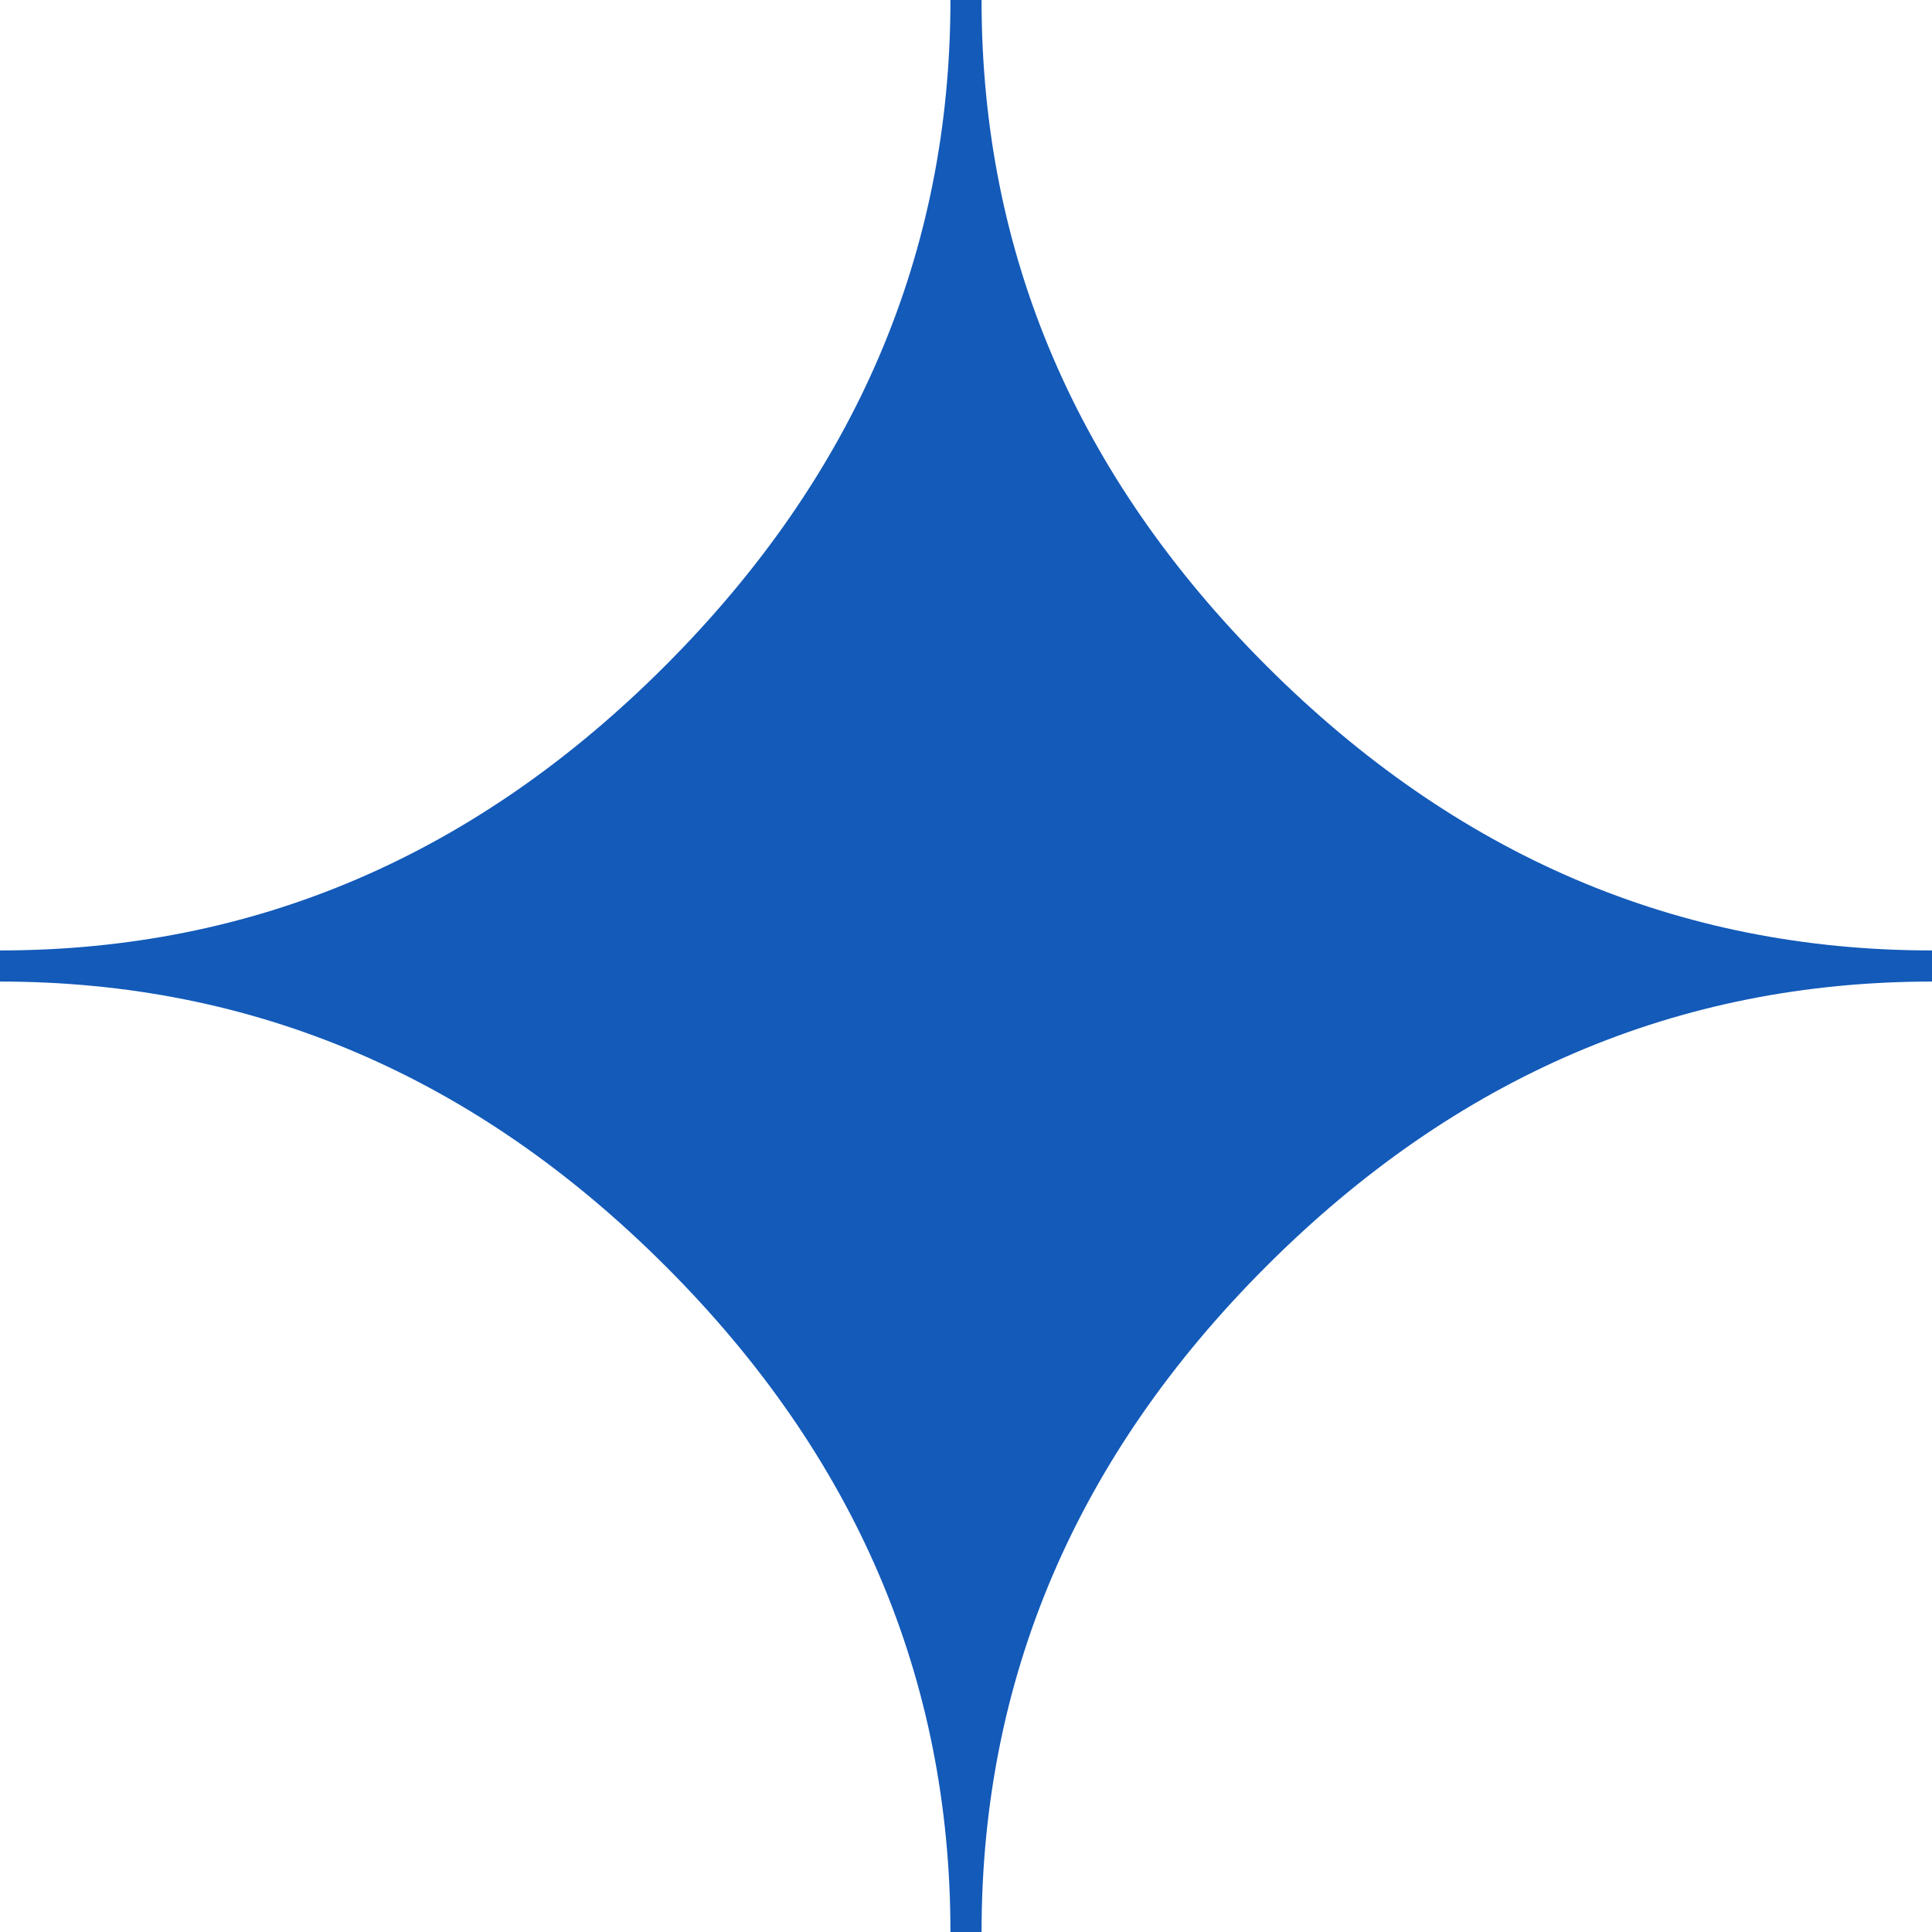
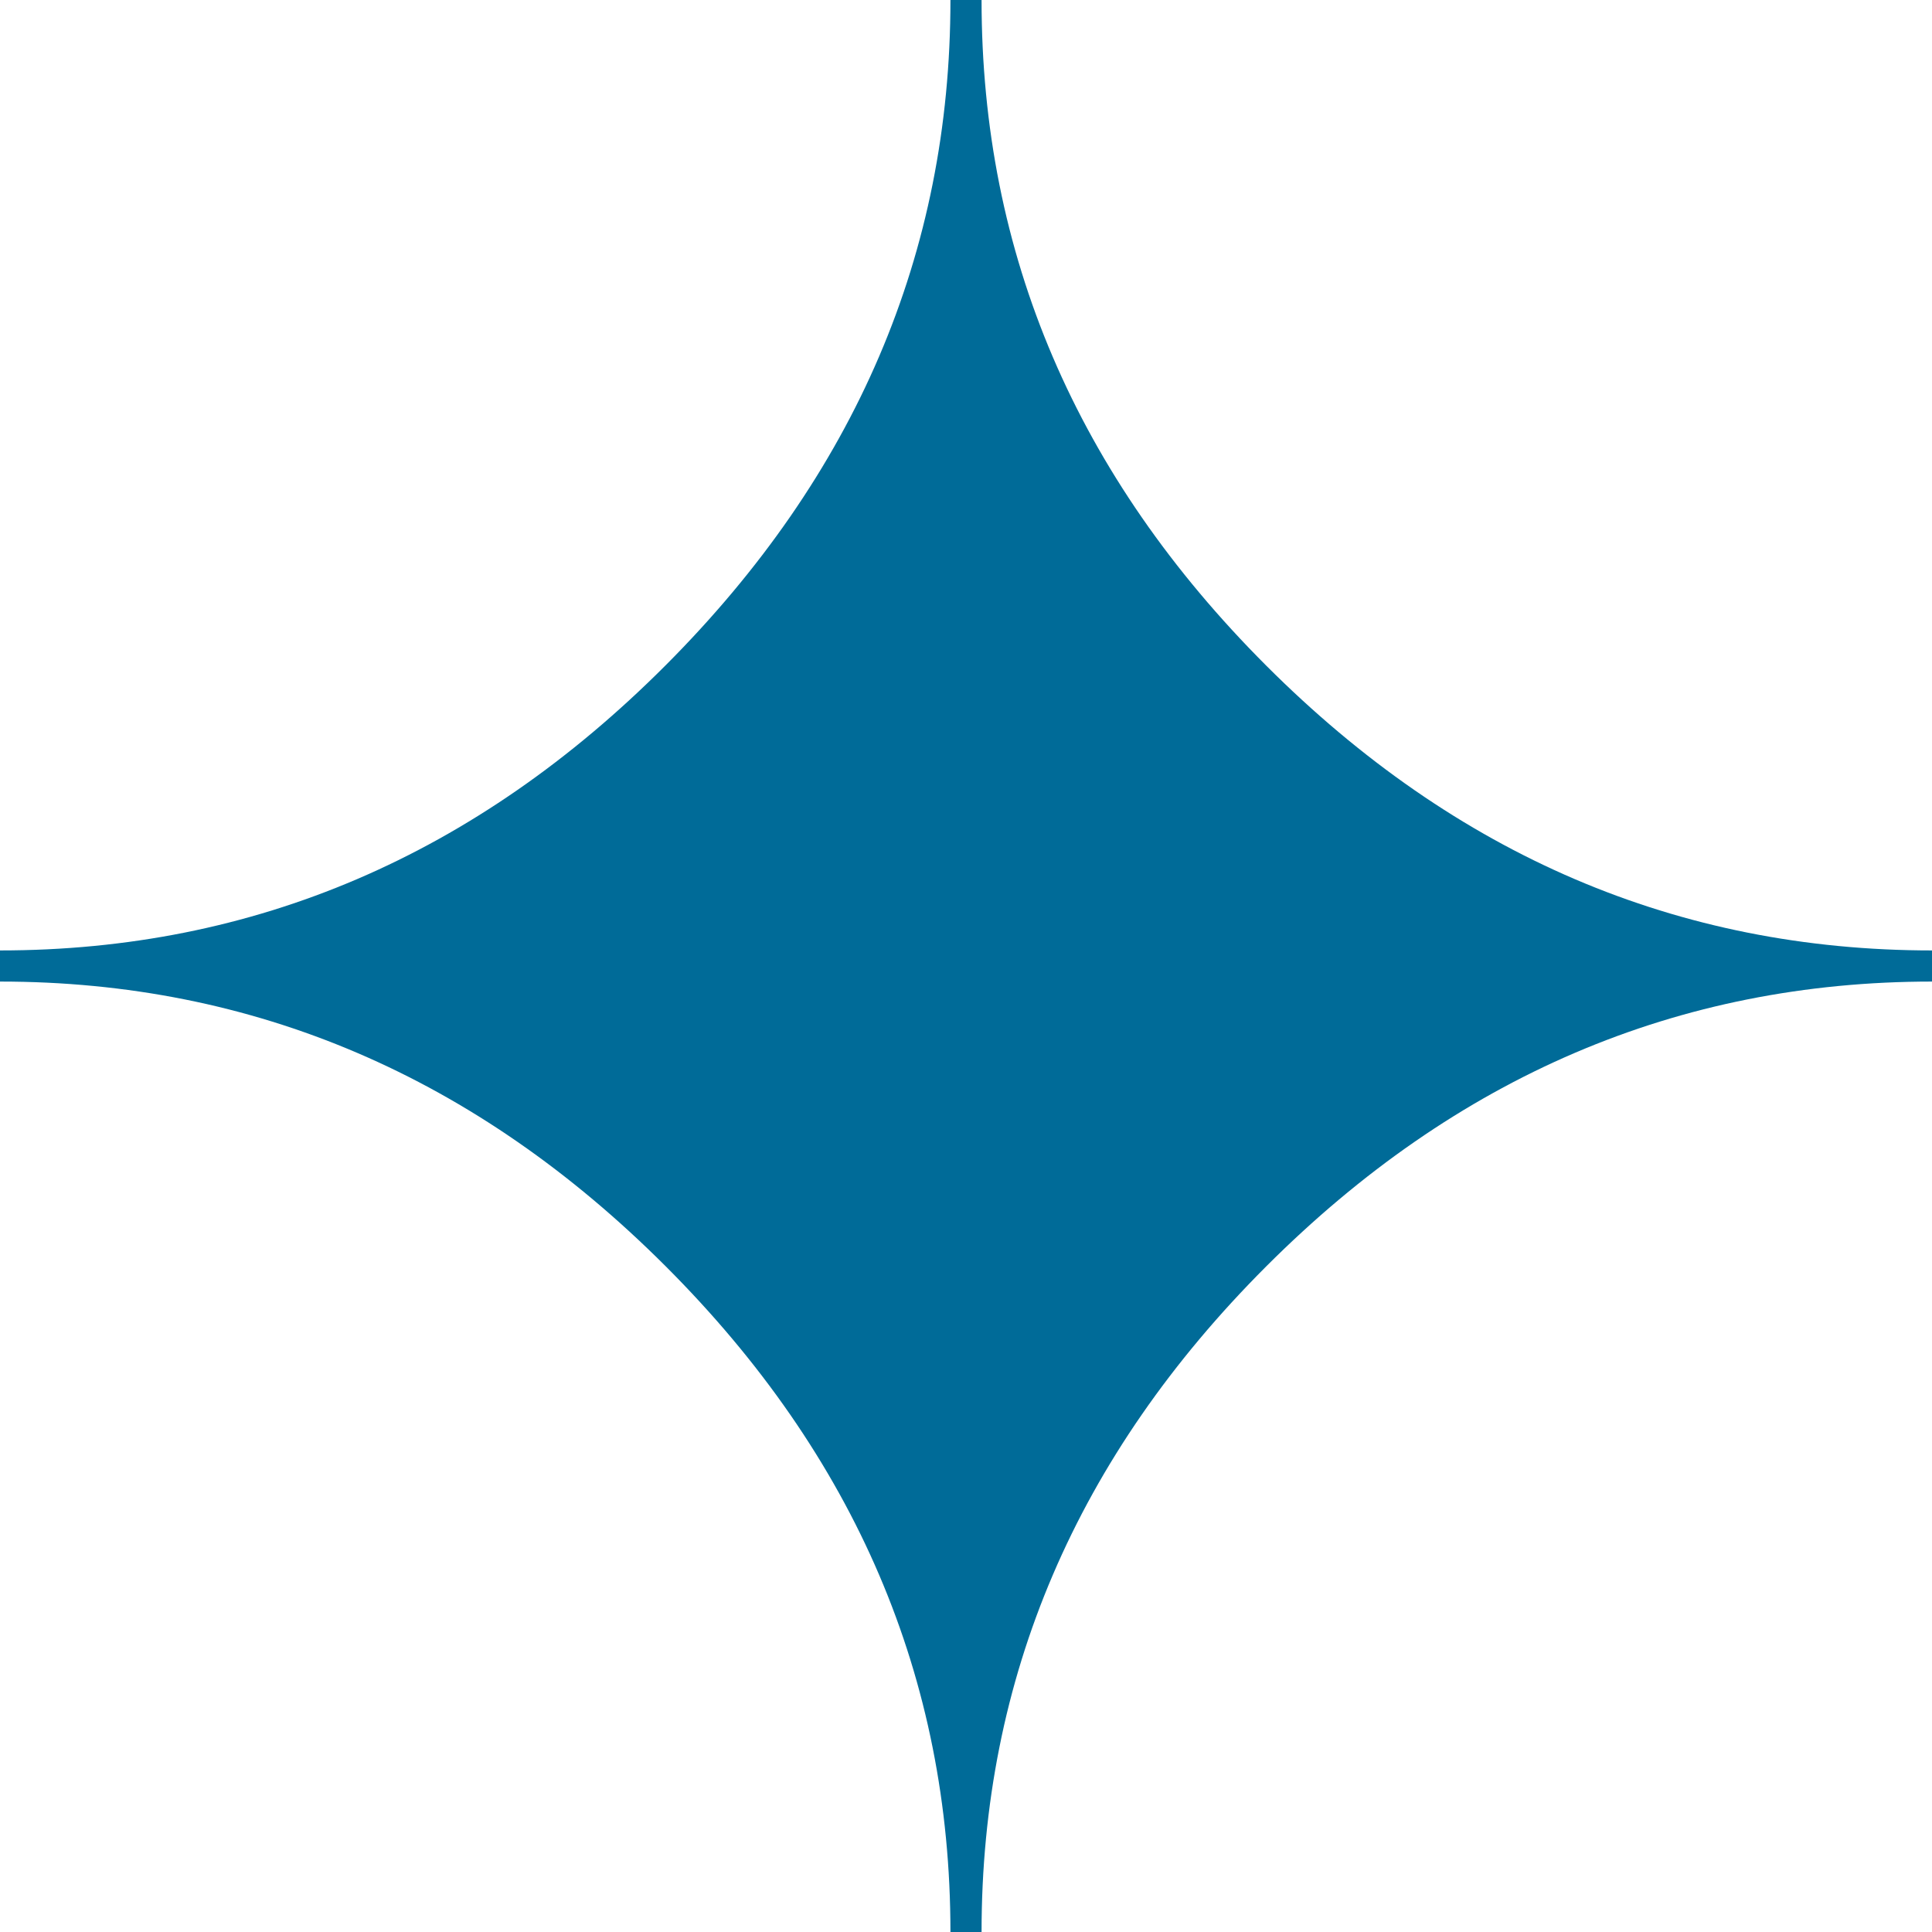
- <svg xmlns="http://www.w3.org/2000/svg" version="1.1" fill="#135ab9" id="Layer_1" x="0px" y="0px" viewBox="0 0 122.88 122.88" style="enable-background:new 0 0 122.88 122.88" xml:space="preserve">
+ <svg xmlns="http://www.w3.org/2000/svg" version="1.1" fill="#006B98" id="Layer_1" x="0px" y="0px" viewBox="0 0 122.88 122.88" style="enable-background:new 0 0 122.88 122.88" xml:space="preserve">
  <style type="text/css">.st0{fill-rule:evenodd;clip-rule:evenodd;}</style>
  <g>
    <path class="st0" d="M62.43,122.88h-1.98c0-16.15-6.04-30.27-18.11-42.34C30.27,68.47,16.16,62.43,0,62.43v-1.98 c16.16,0,30.27-6.04,42.34-18.14C54.41,30.21,60.45,16.1,60.45,0h1.98c0,16.15,6.04,30.27,18.11,42.34 c12.07,12.07,26.18,18.11,42.34,18.11v1.98c-16.15,0-30.27,6.04-42.34,18.11C68.47,92.61,62.43,106.72,62.43,122.88L62.43,122.88z" />
  </g>
</svg>
